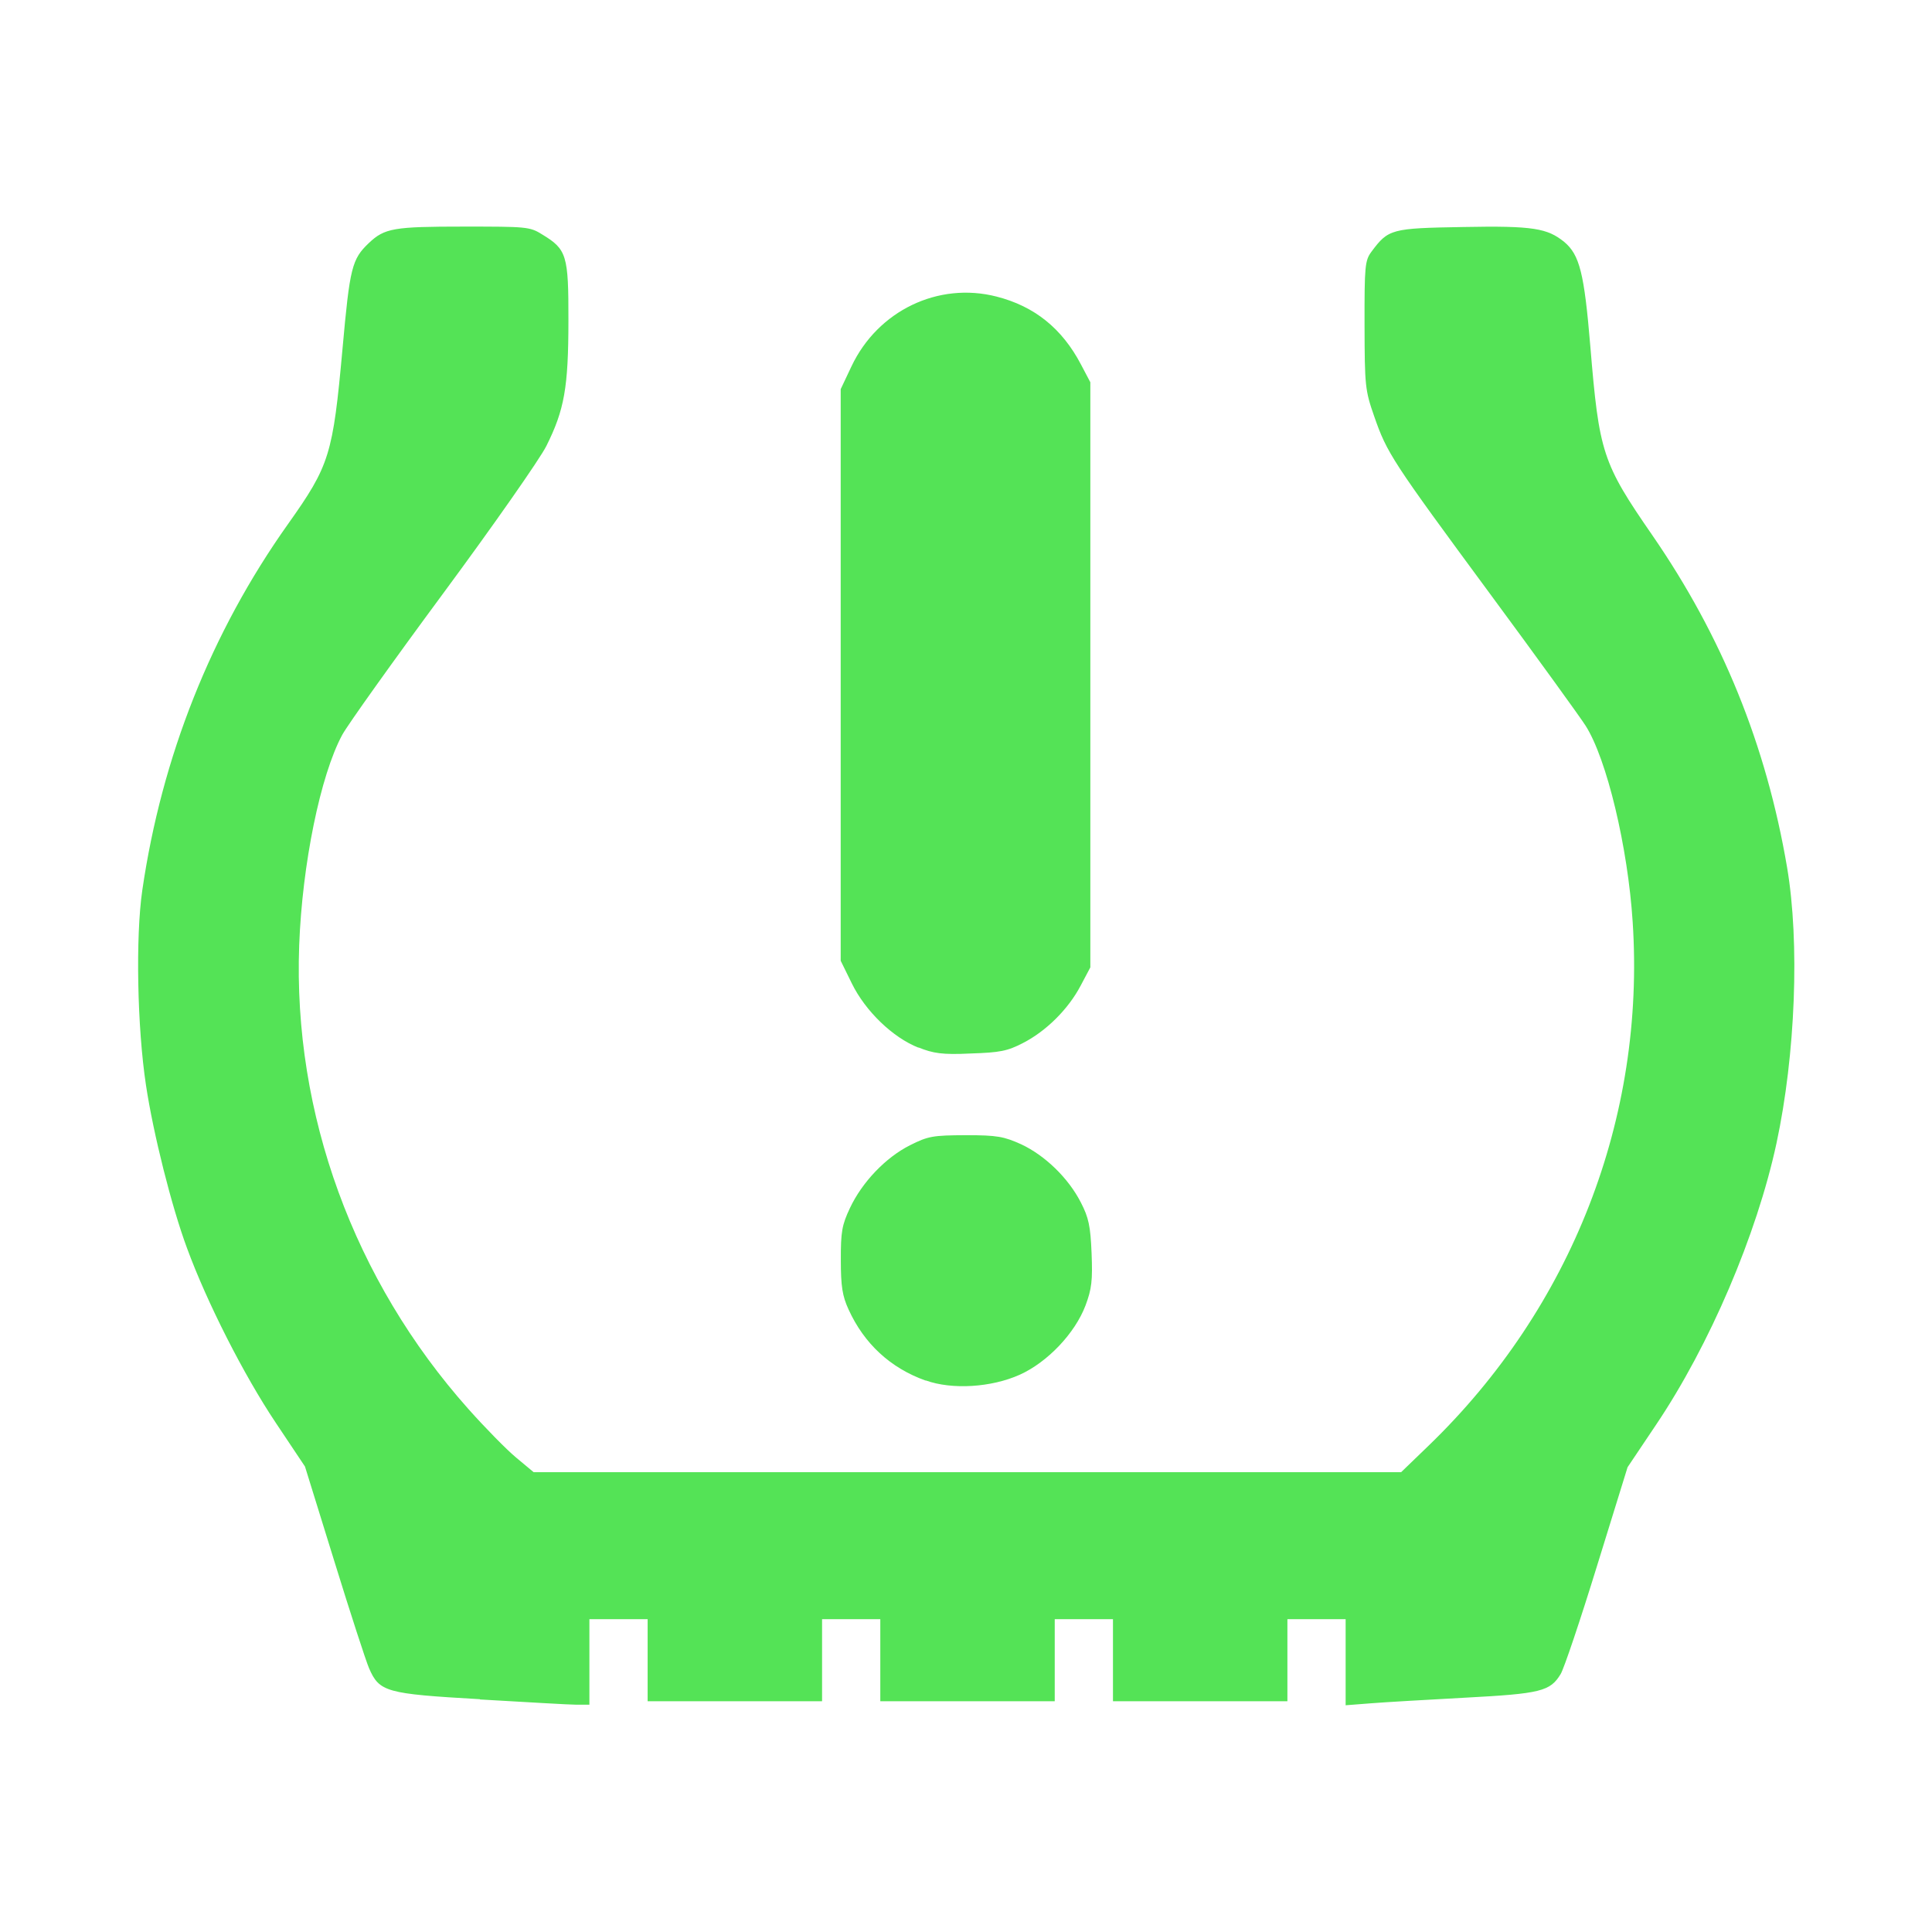
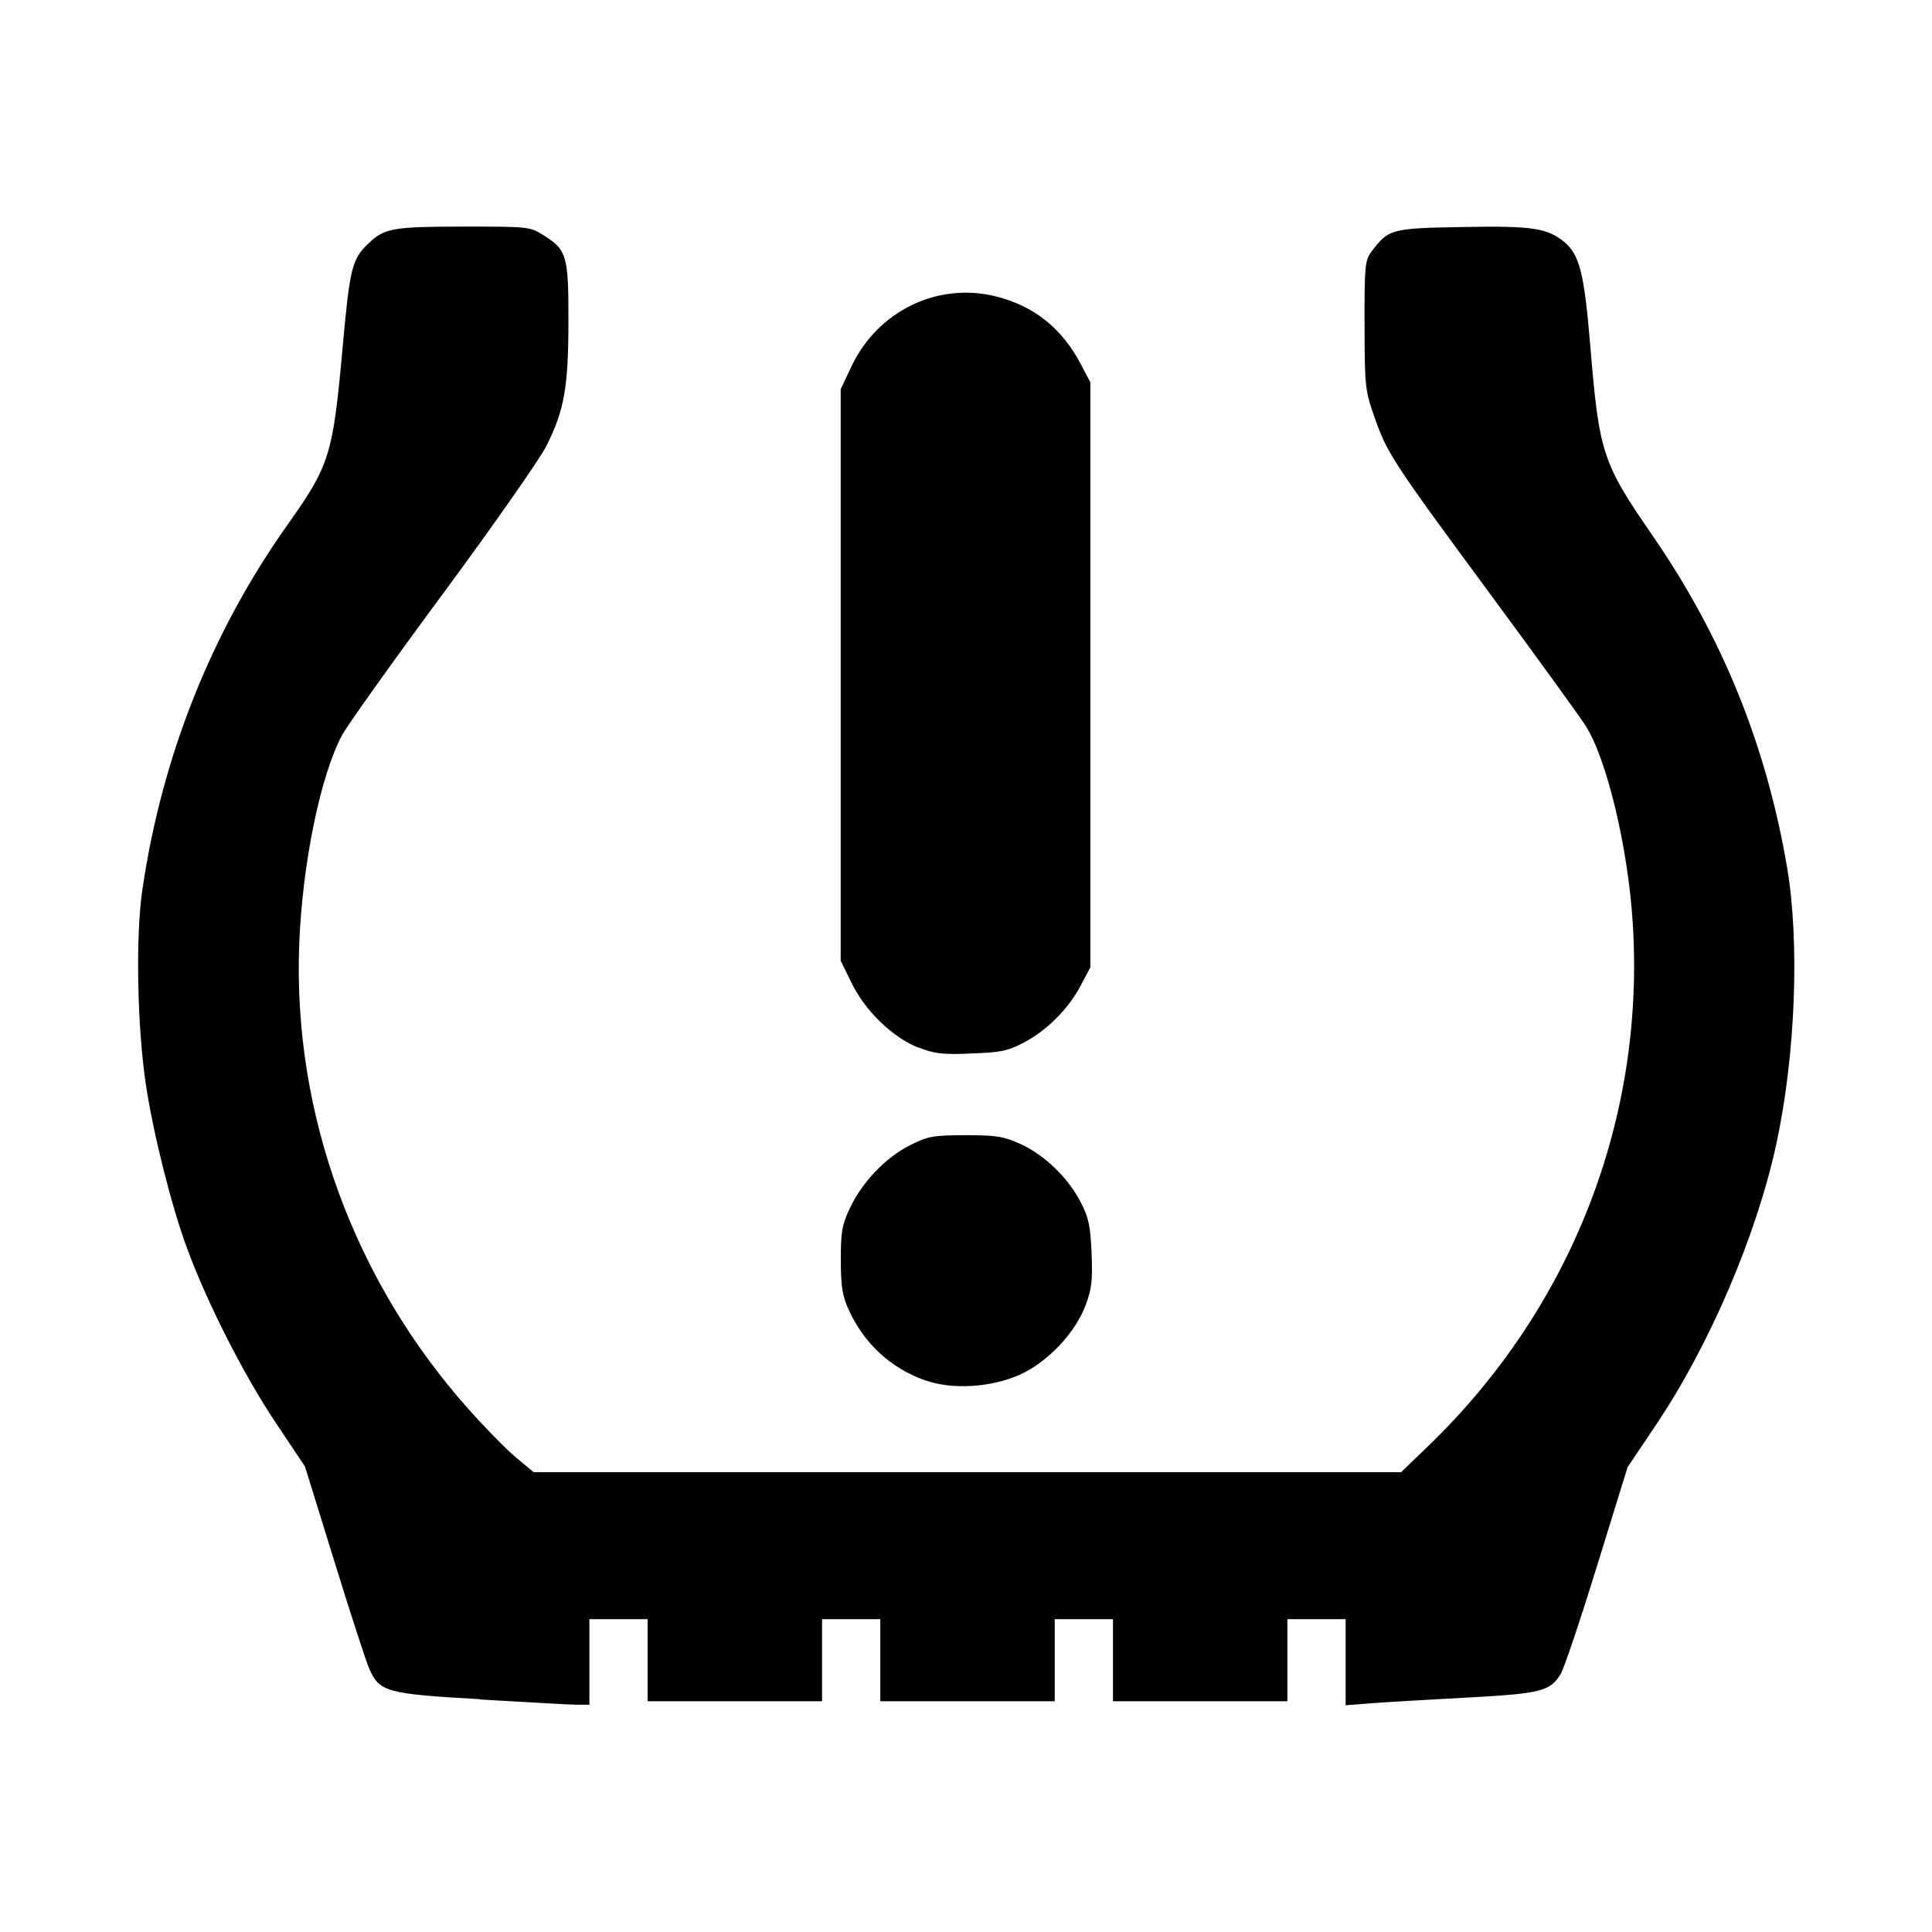
- <svg xmlns="http://www.w3.org/2000/svg" fill="#54e356" width="800px" height="800px" viewBox="0 0 14 14" role="img" focusable="false" aria-hidden="true" stroke="#54e356" stroke-width="0">
+ <svg xmlns="http://www.w3.org/2000/svg" fill="currentColor" width="800px" height="800px" viewBox="0 0 14 14" role="img" focusable="false" aria-hidden="true" stroke="currentColor" stroke-width="0">
  <g id="SVGRepo_bgCarrier" stroke-width="0" />
  <g id="SVGRepo_tracerCarrier" stroke-linecap="round" stroke-linejoin="round" />
  <g id="SVGRepo_iconCarrier">
    <path d="m 3.477,12.313 c -0.68,-0.039 -0.728,-0.052 -0.803,-0.225 -0.022,-0.051 -0.136,-0.401 -0.252,-0.777 l -0.212,-0.684 -0.213,-0.319 c -0.23,-0.344 -0.497,-0.869 -0.642,-1.264 -0.112,-0.302 -0.244,-0.828 -0.297,-1.179 -0.064,-0.421 -0.076,-1.076 -0.027,-1.413 0.141,-0.968 0.5,-1.871 1.055,-2.653 0.303,-0.427 0.326,-0.502 0.396,-1.272 0.053,-0.59 0.068,-0.649 0.191,-0.766 0.114,-0.108 0.18,-0.119 0.686,-0.119 0.453,10e-5 0.48,0 0.57,0.057 0.178,0.108 0.191,0.149 0.19,0.625 -2.48e-4,0.483 -0.029,0.646 -0.16,0.908 -0.047,0.094 -0.384,0.576 -0.749,1.07 -0.365,0.494 -0.693,0.954 -0.73,1.023 -0.158,0.292 -0.29,0.937 -0.312,1.525 -0.045,1.22 0.396,2.428 1.226,3.36 0.121,0.136 0.277,0.295 0.347,0.353 l 0.126,0.105 3.143,0 3.143,0 0.199,-0.192 c 1.037,-1.001 1.572,-2.374 1.479,-3.795 -0.035,-0.544 -0.188,-1.182 -0.341,-1.422 -0.04,-0.063 -0.351,-0.493 -0.692,-0.955 -0.713,-0.967 -0.747,-1.02 -0.84,-1.287 -0.066,-0.189 -0.069,-0.22 -0.07,-0.661 -8.3e-4,-0.43 0.003,-0.468 0.05,-0.532 0.123,-0.165 0.143,-0.17 0.664,-0.179 0.512,-0.01 0.611,0.01 0.733,0.108 0.112,0.094 0.145,0.228 0.189,0.755 0.064,0.773 0.087,0.846 0.449,1.37 0.507,0.735 0.826,1.521 0.977,2.408 0.092,0.543 0.061,1.356 -0.077,1.999 -0.143,0.663 -0.484,1.462 -0.873,2.04 l -0.206,0.307 -0.221,0.714 c -0.121,0.393 -0.24,0.746 -0.264,0.785 -0.076,0.125 -0.144,0.142 -0.691,0.171 -0.279,0.015 -0.588,0.033 -0.687,0.041 l -0.18,0.014 0,-0.312 0,-0.312 -0.211,0 -0.211,0 0,0.297 0,0.298 -0.632,0 -0.632,0 0,-0.298 0,-0.297 -0.211,0 -0.211,0 0,0.297 0,0.298 -0.632,0 -0.632,0 0,-0.298 0,-0.297 -0.211,0 -0.211,0 0,0.297 0,0.298 -0.632,0 -0.632,0 0,-0.298 0,-0.297 -0.211,0 -0.211,0 0,0.31 0,0.31 -0.093,0 c -0.051,0 -0.366,-0.019 -0.699,-0.038 z m 3.23,-2.309 c -0.255,-0.091 -0.445,-0.267 -0.558,-0.515 -0.045,-0.098 -0.056,-0.168 -0.056,-0.358 -6.61e-4,-0.205 0.008,-0.254 0.066,-0.377 0.088,-0.187 0.258,-0.366 0.435,-0.455 0.131,-0.066 0.165,-0.072 0.404,-0.073 0.23,-10e-5 0.277,0.01 0.402,0.066 0.173,0.081 0.342,0.245 0.432,0.421 0.057,0.11 0.07,0.172 0.078,0.368 0.008,0.198 10e-4,0.259 -0.044,0.379 -0.076,0.201 -0.275,0.411 -0.477,0.502 -0.205,0.092 -0.49,0.11 -0.681,0.041 z m -0.051,-2.412 c -0.186,-0.073 -0.385,-0.265 -0.483,-0.465 l -0.081,-0.165 0,-2.071 0,-2.071 0.078,-0.165 c 0.191,-0.404 0.629,-0.614 1.051,-0.506 0.275,0.07 0.475,0.231 0.612,0.492 l 0.068,0.129 0,2.12 0,2.12 -0.07,0.132 c -0.089,0.17 -0.25,0.33 -0.418,0.416 -0.114,0.059 -0.167,0.069 -0.38,0.076 -0.205,0.01 -0.271,-10e-4 -0.378,-0.044 z" />
  </g>
</svg>
